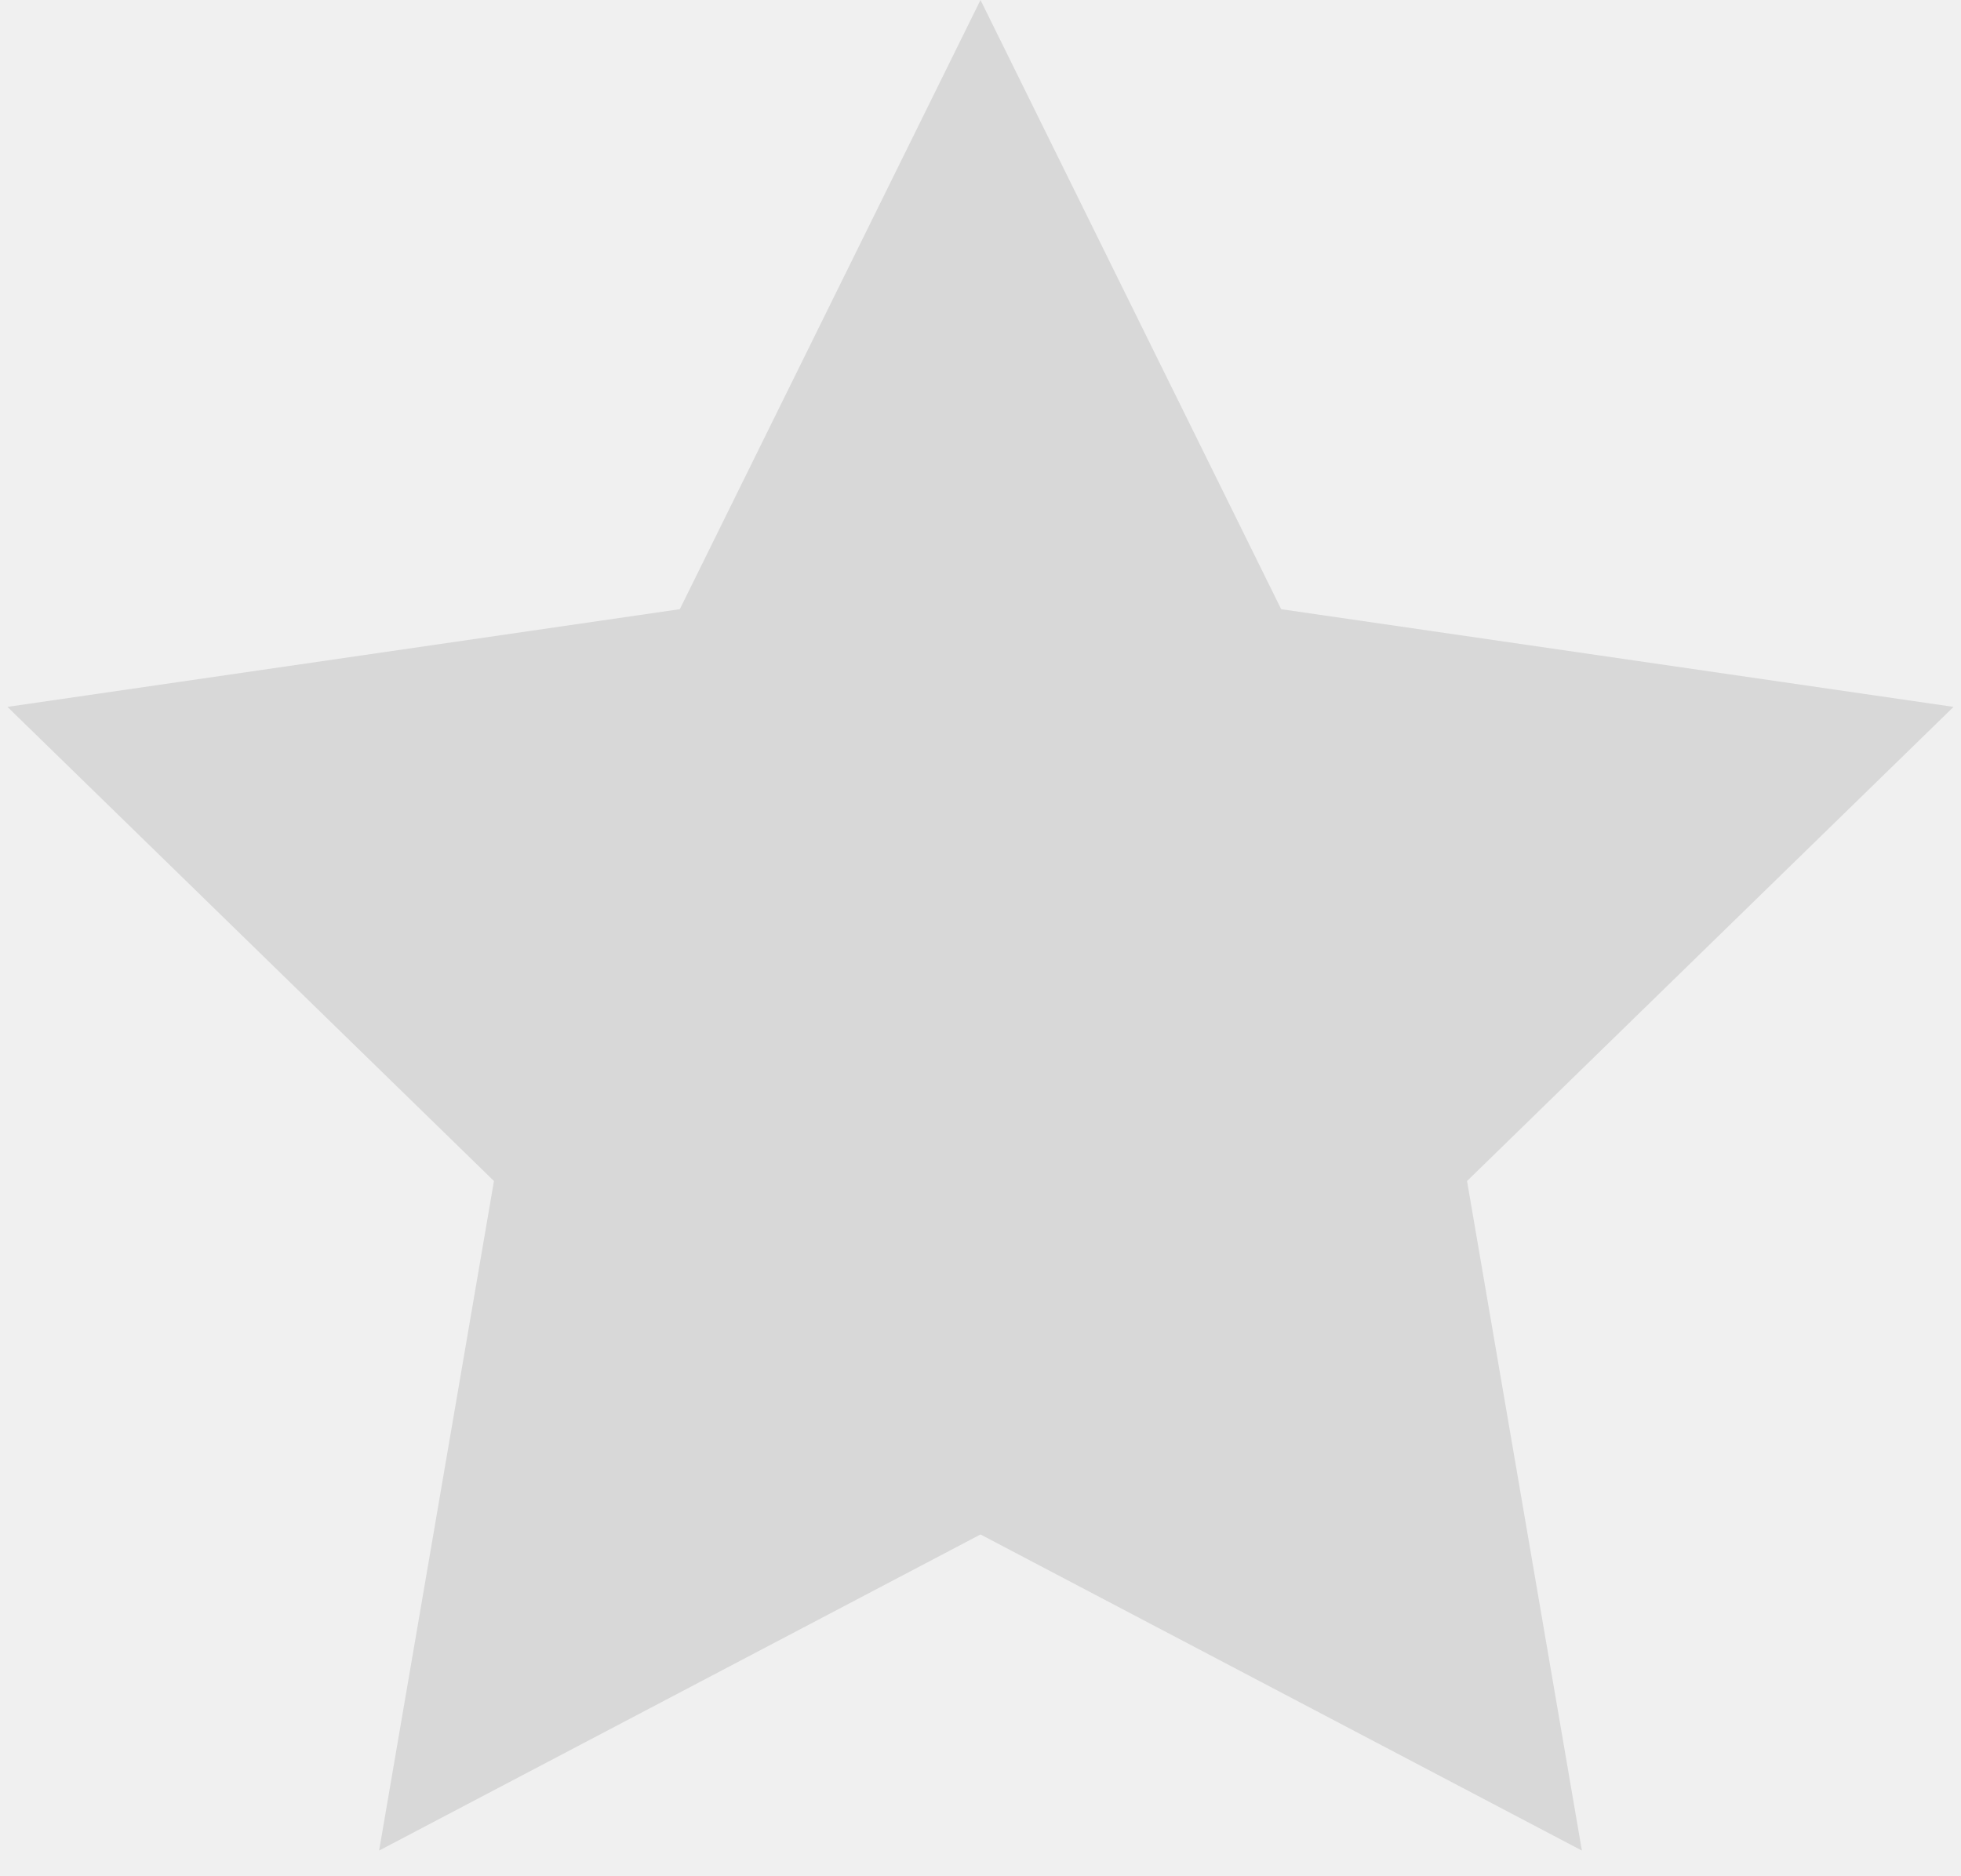
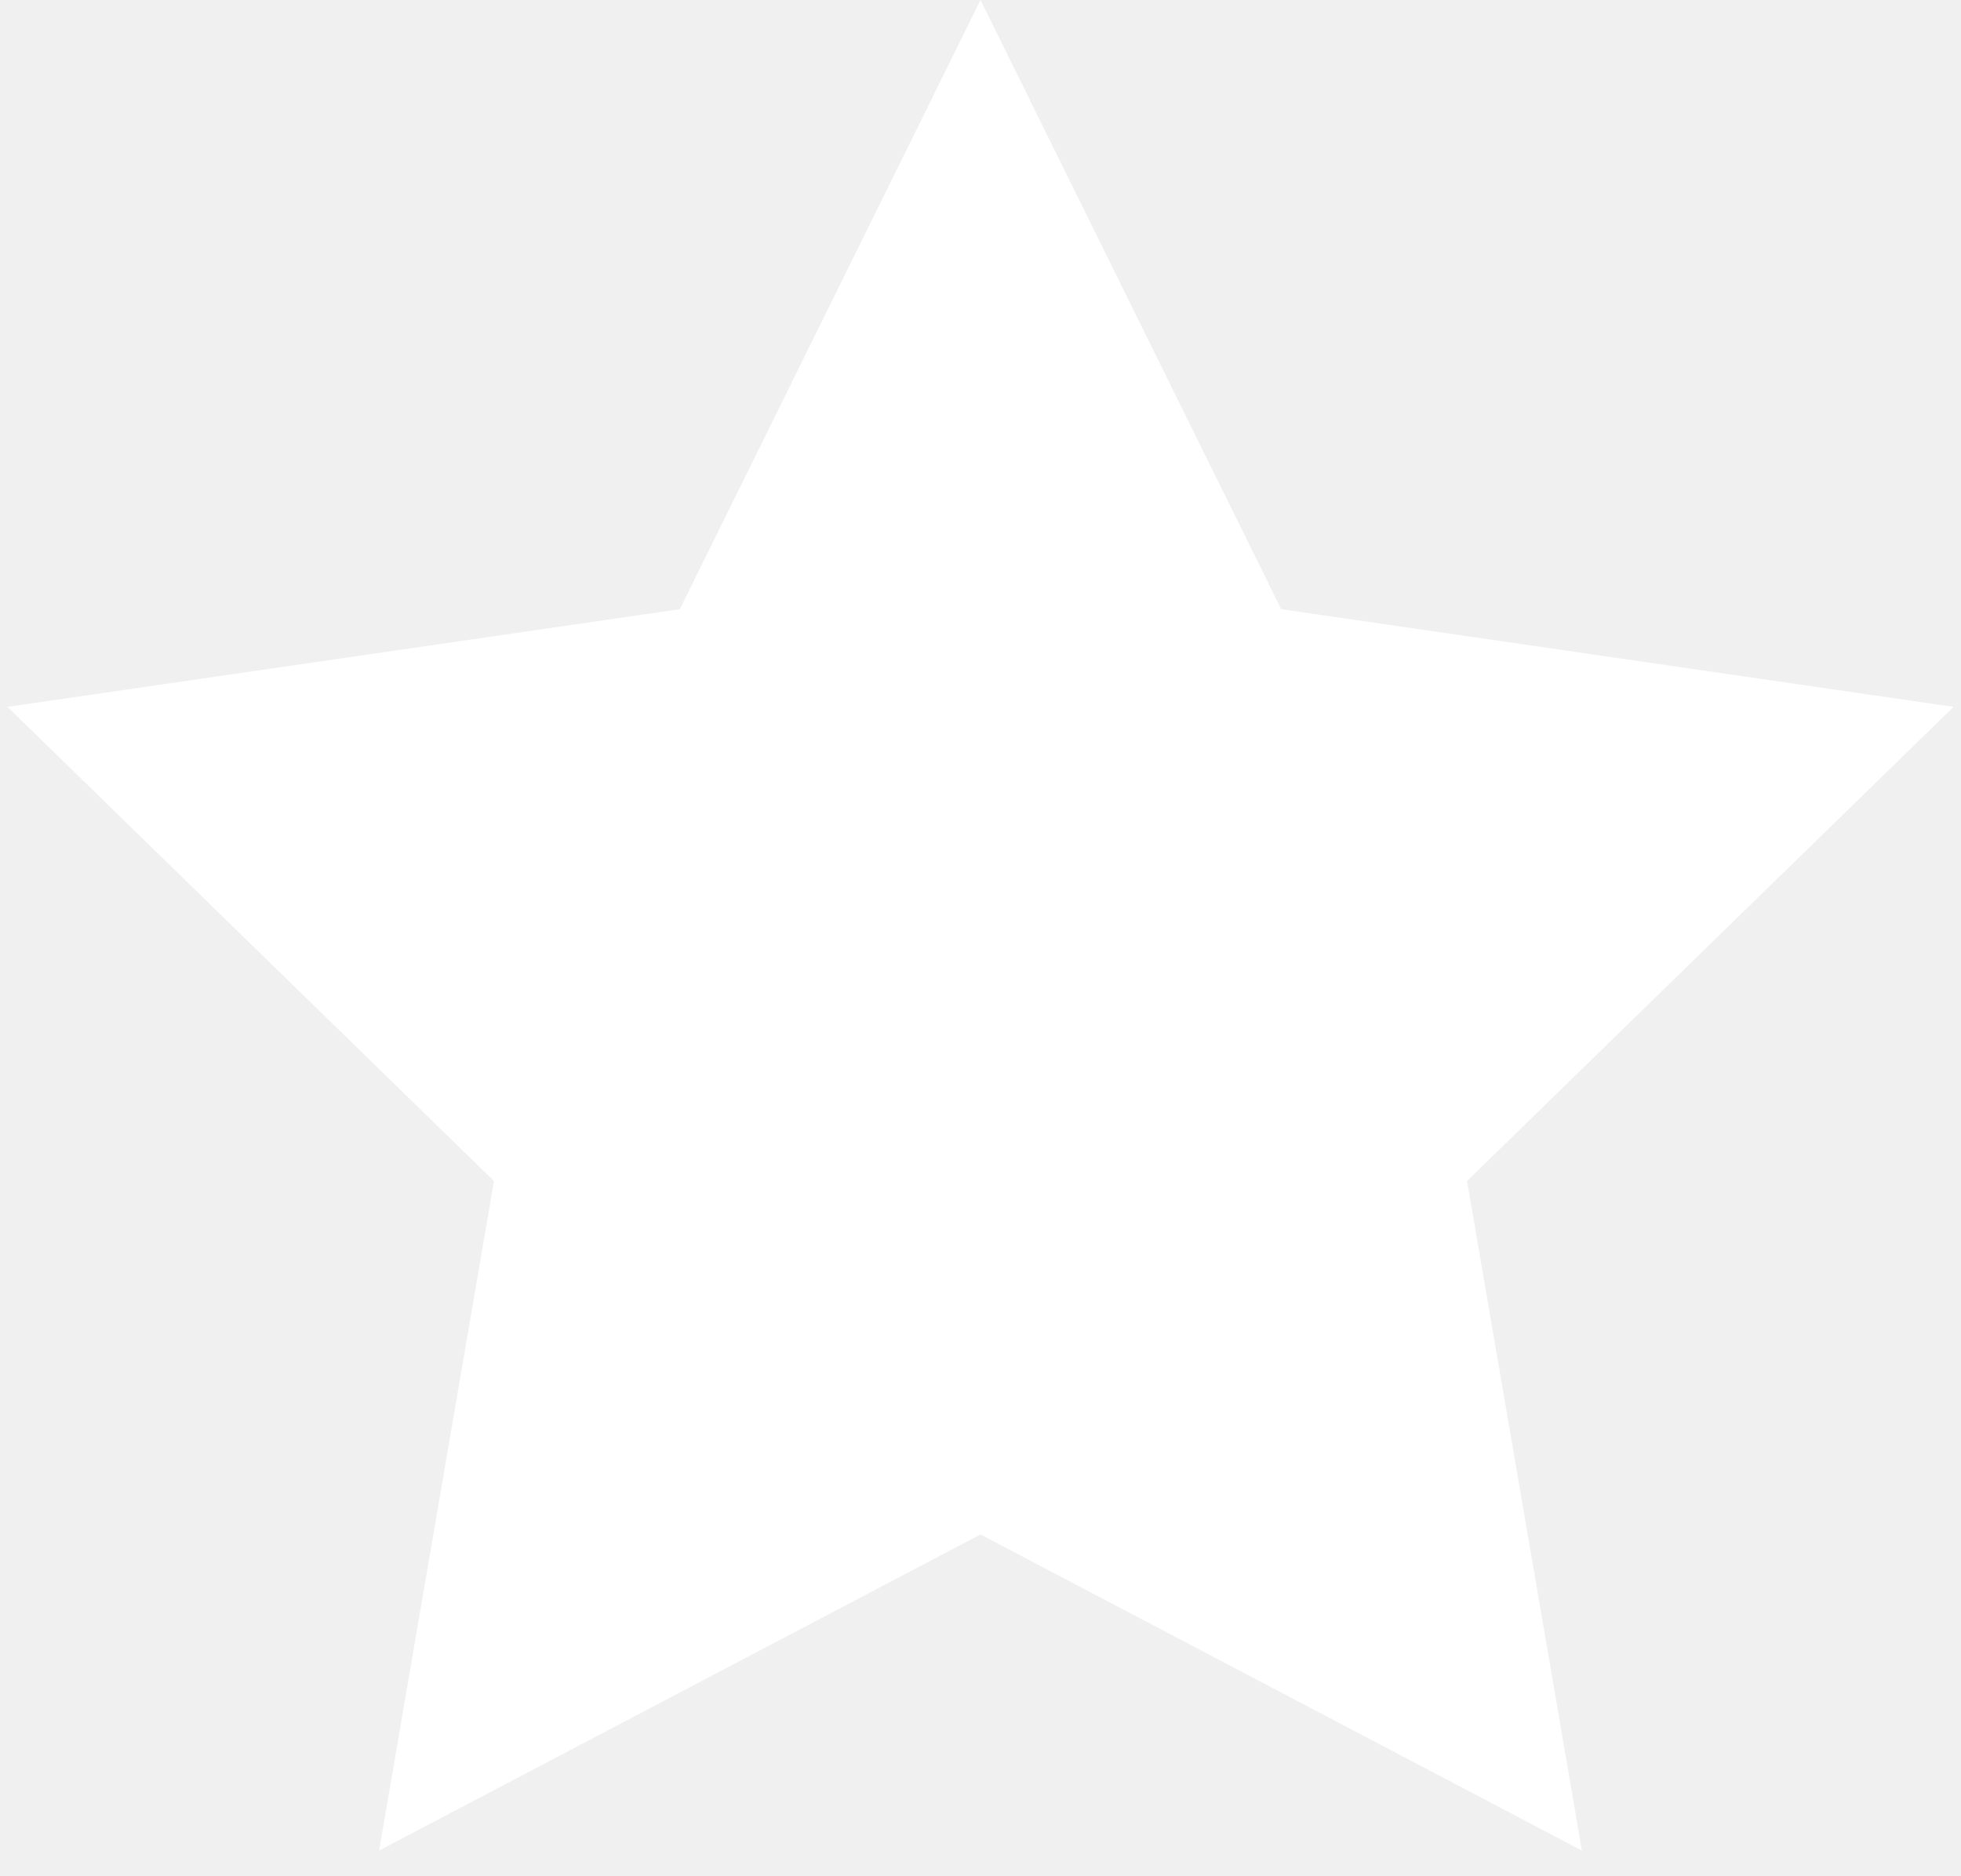
<svg xmlns="http://www.w3.org/2000/svg" width="46px" height="44px" viewBox="0 0 46 44" version="1.1" style="width: 100%; height: 100%;">
  <linearGradient id="none" x1="0" x2="100%" y1="0" y2="0">
-     <stop offset="0%" stop-color="grey" />
+     <stop offset="0%" stop-color="#ffd460" />
    <stop offset="0%" stop-color="white" />
  </linearGradient>
  <linearGradient id="half" x1="0" x2="100%" y1="0" y2="0">
-     <stop offset="50%" stop-color="grey" />
+     <stop offset="50%" stop-color="#ffd460" />
    <stop offset="50%" stop-color="white" />
  </linearGradient>
  <linearGradient id="full" x1="0" x2="100%" y1="0" y2="0">
-     <stop offset="100%" stop-color="grey" />
+     <stop offset="100%" stop-color="#ffd460" />
    <stop offset="100%" stop-color="white" />
  </linearGradient>
  <g id="Page-1" stroke="none" stroke-width="1" fill="none" fill-rule="evenodd">
-     <polygon id="Star" class="star_svg none" fill="#D8D8D8" points="23 36 8.893 43.416 11.587 27.708 0.175 16.584 15.947 14.292 23 0 30.053 14.292 45.825 16.584 34.413 27.708 37.107 43.416" />
+     <polygon id="Star" class="star_svg none" fill="#fff" points="23 36 8.893 43.416 11.587 27.708 0.175 16.584 15.947 14.292 23 0 30.053 14.292 45.825 16.584 34.413 27.708 37.107 43.416" />
  </g>
</svg>
